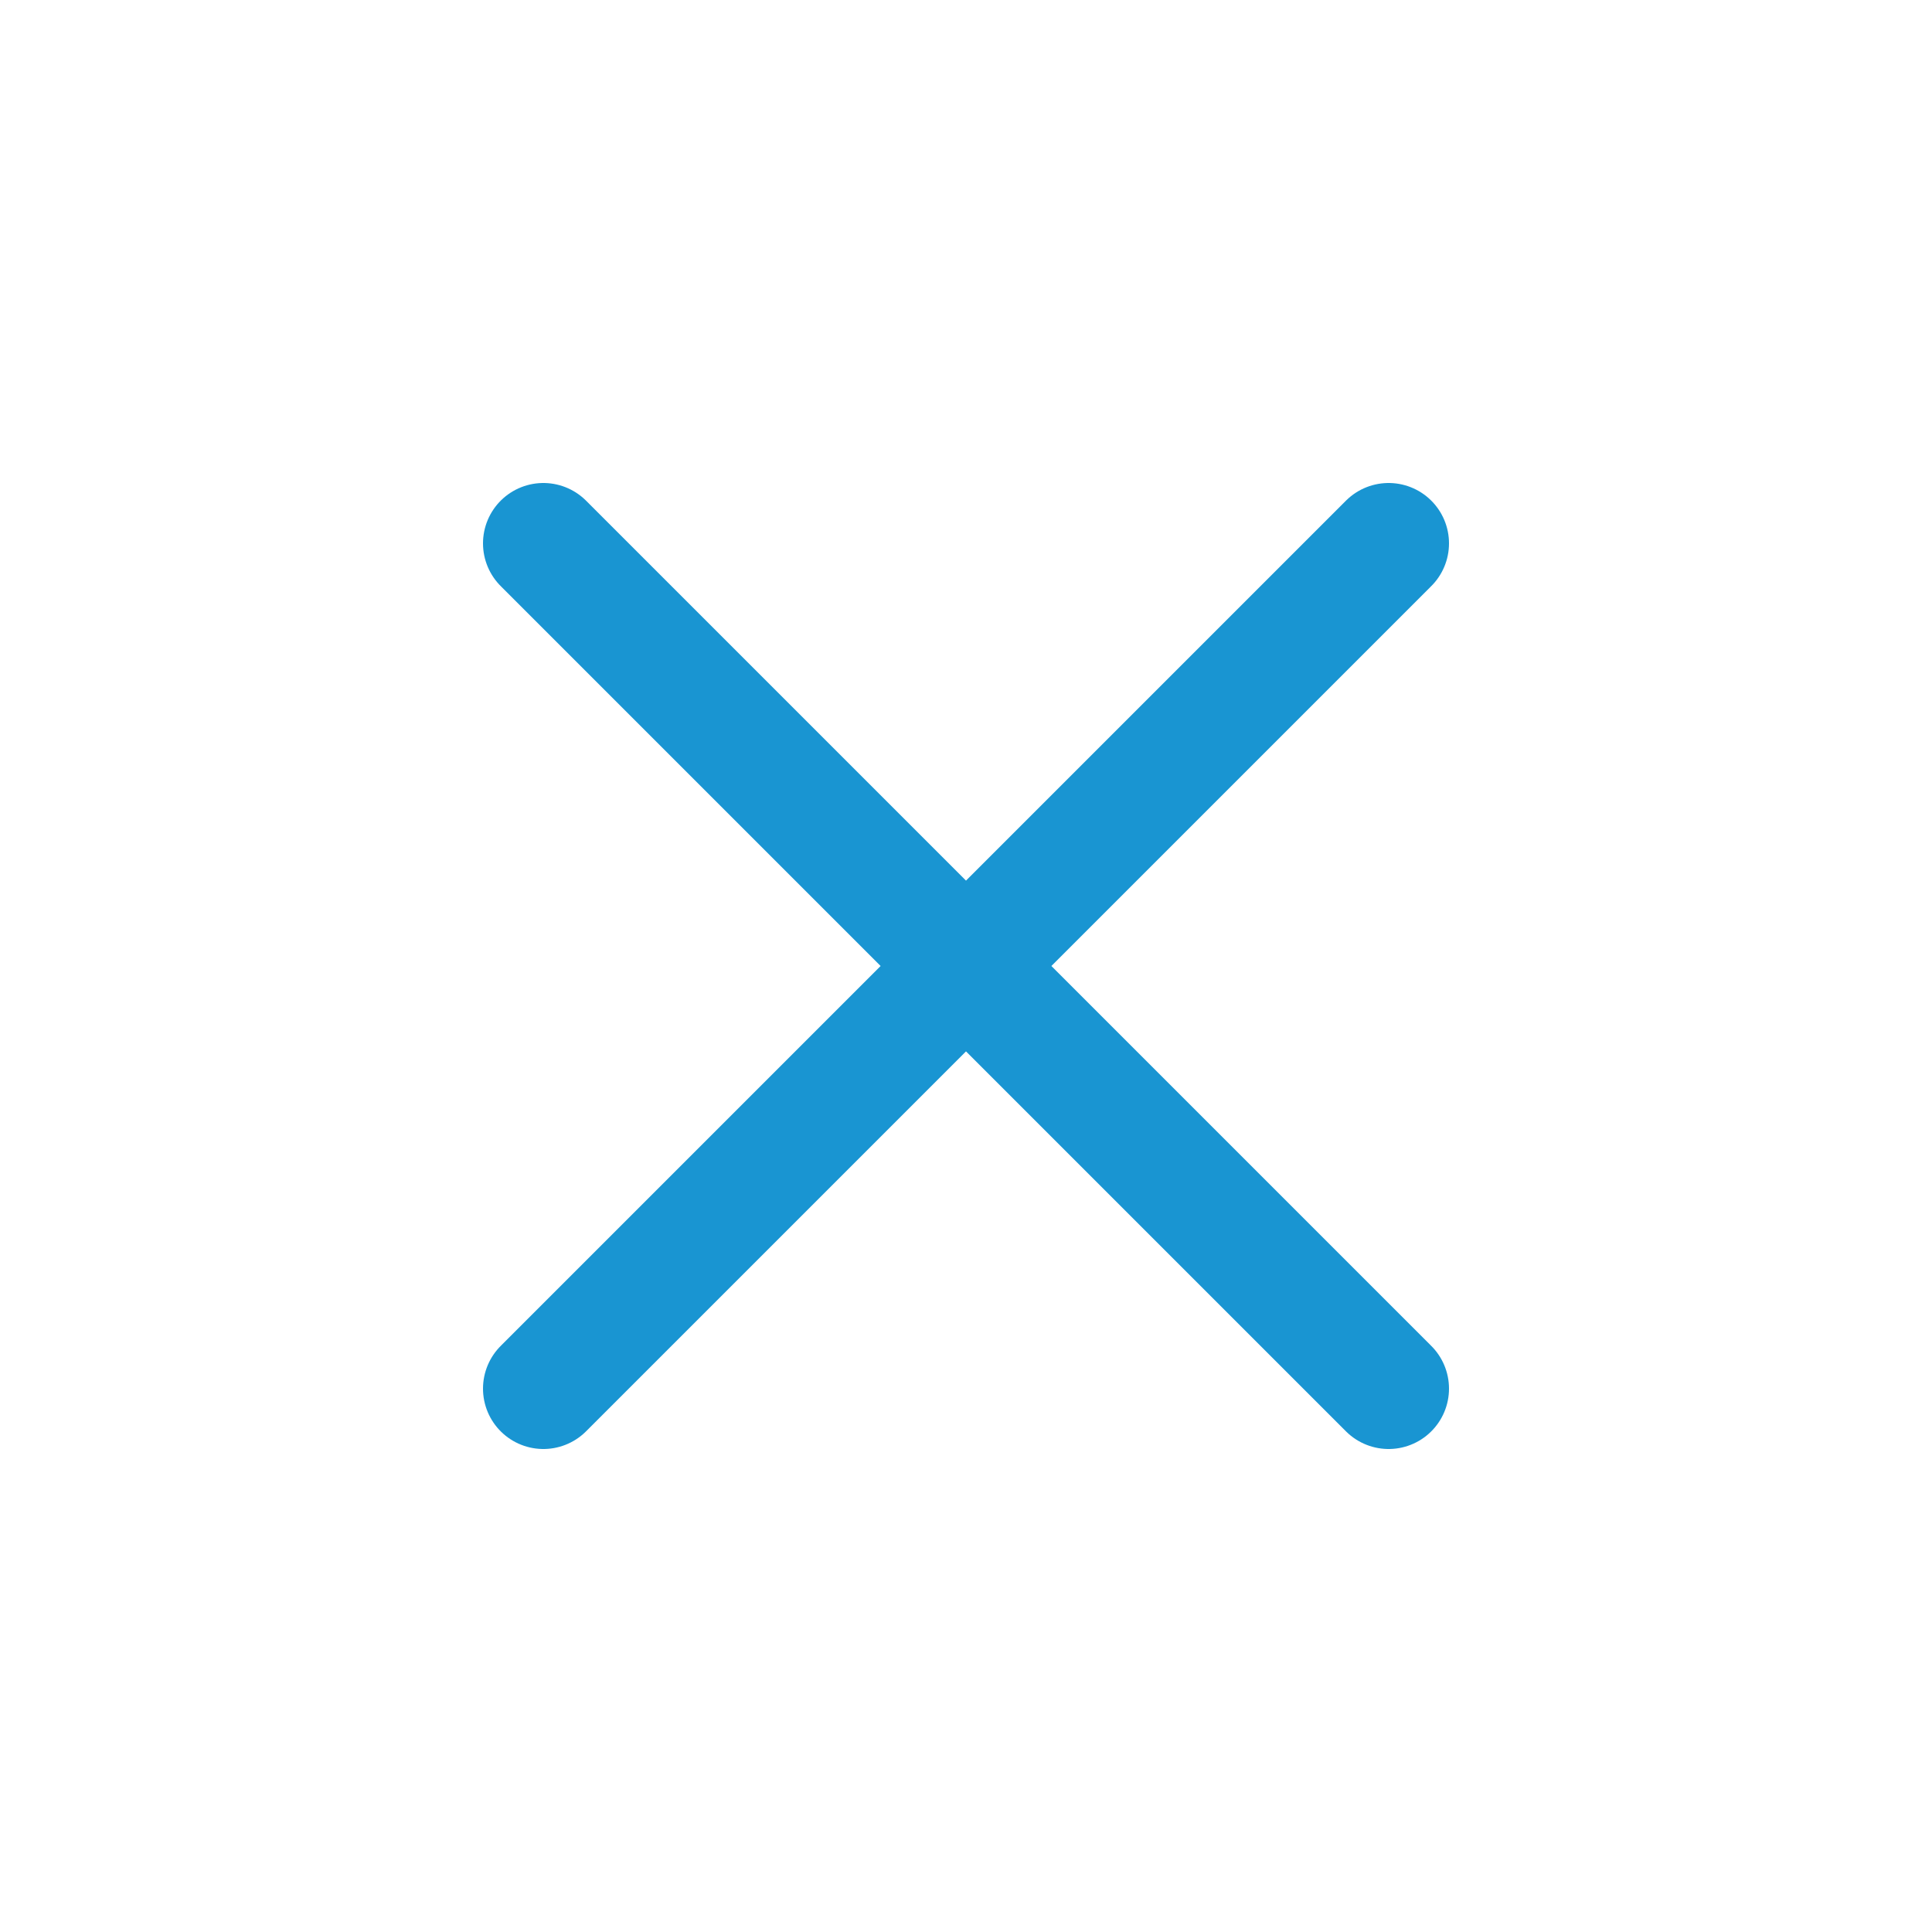
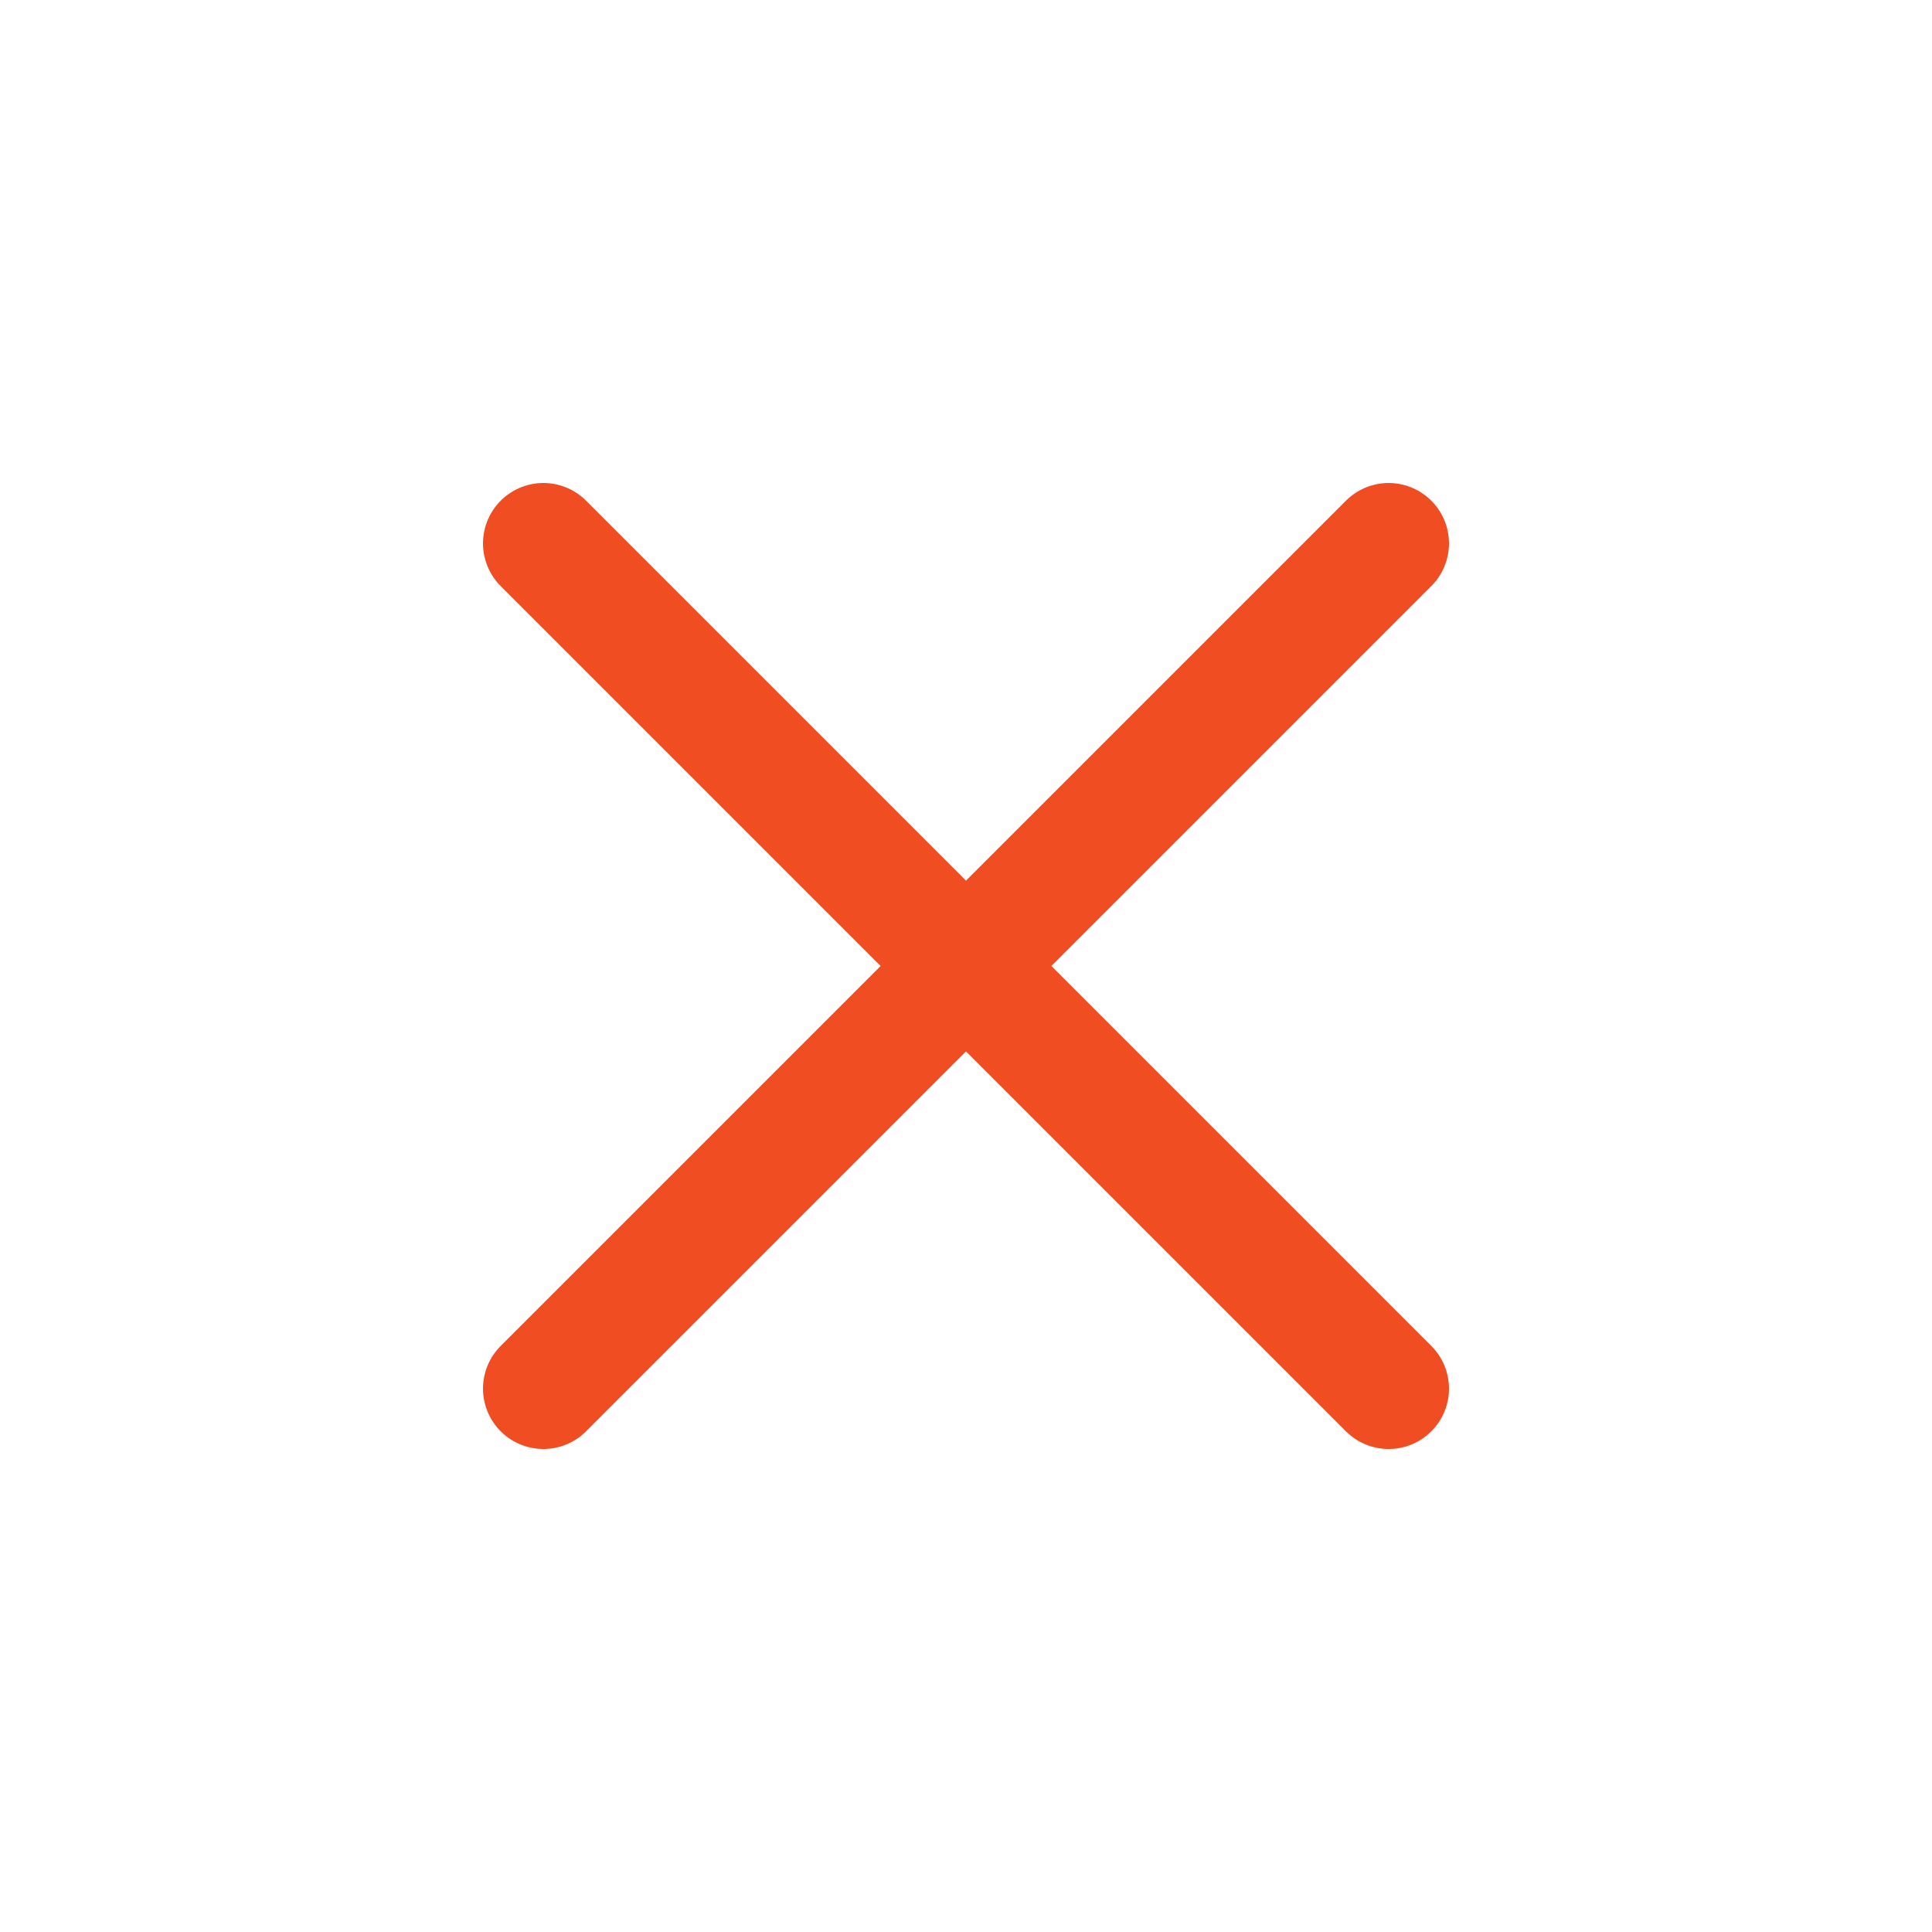
- <svg xmlns="http://www.w3.org/2000/svg" class="ionicon" viewBox="0 0 512 512" fill="#1995D2" stroke="#1995D2">
-   <path fill="#1995D2" stroke="#1995D2" stroke-linecap="round" stroke-linejoin="round" stroke-width="32" d="M368 368L144 144M368 144L144 368" />
+ <svg xmlns="http://www.w3.org/2000/svg" class="ionicon" viewBox="0 0 512 512" fill="#f04d23" stroke="#f04d23">
+   <path fill="#f04d23" stroke="#f04d23" stroke-linecap="round" stroke-linejoin="round" stroke-width="32" d="M368 368L144 144M368 144L144 368" />
</svg>
